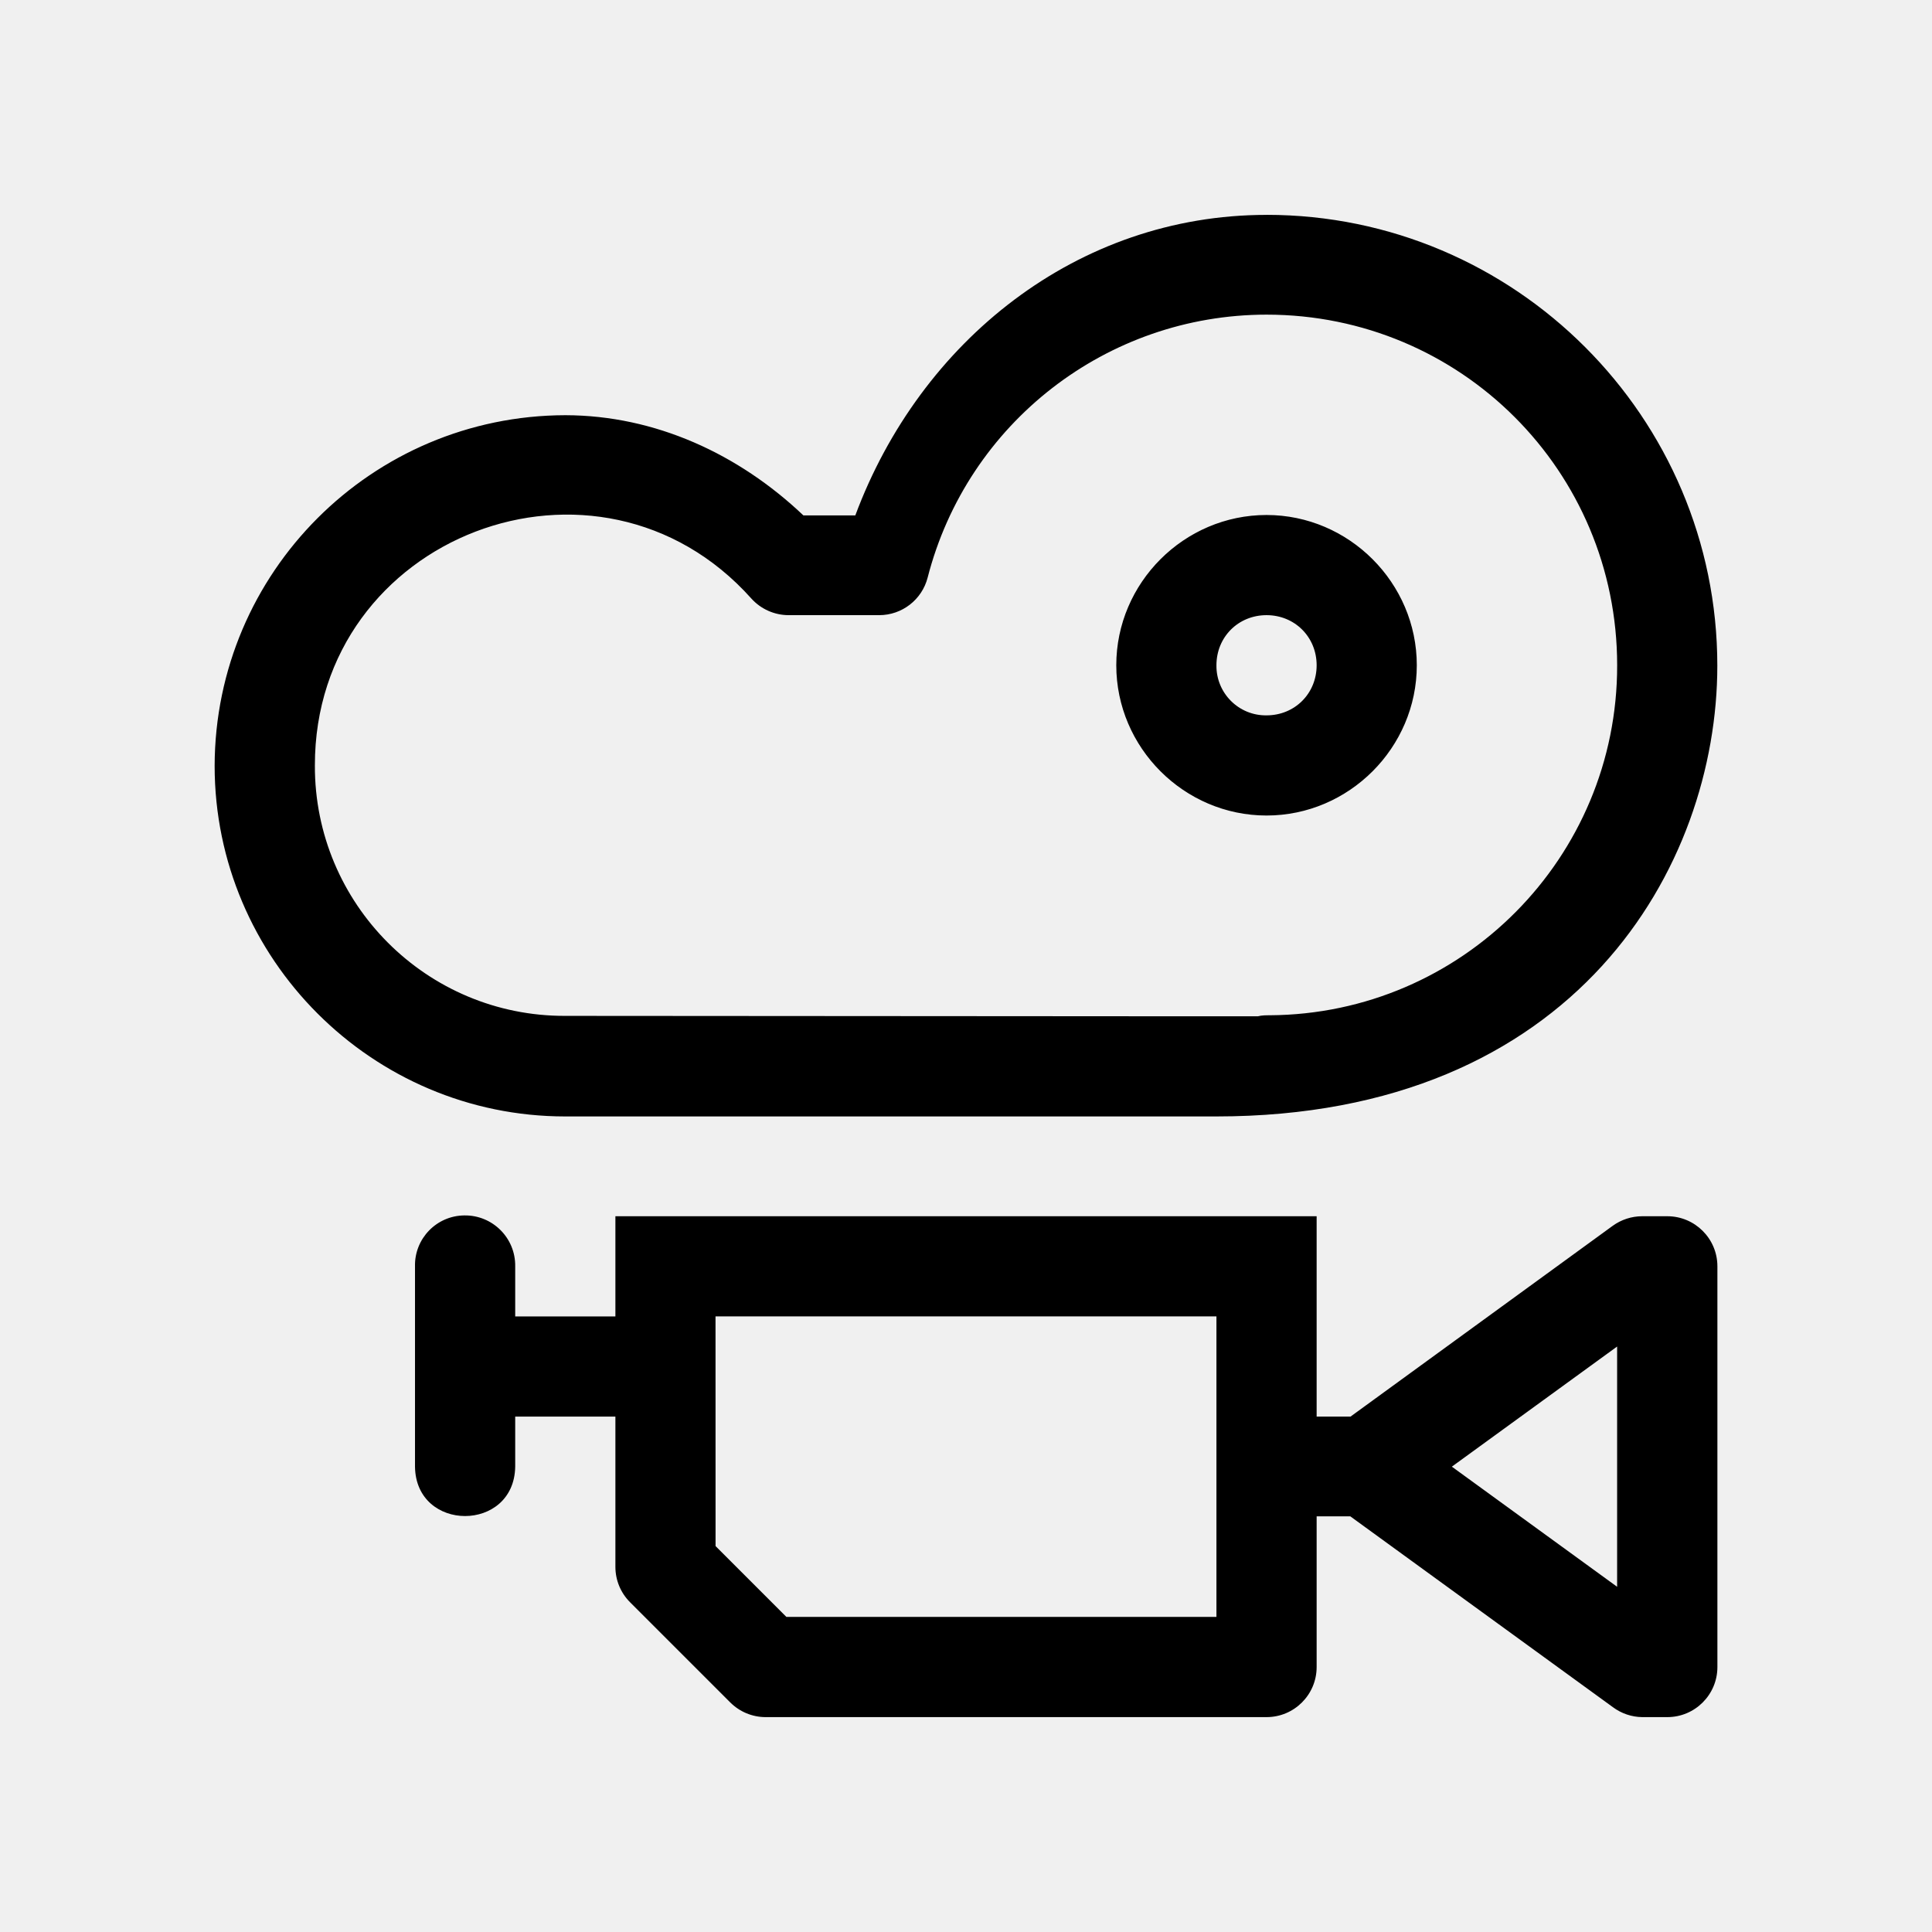
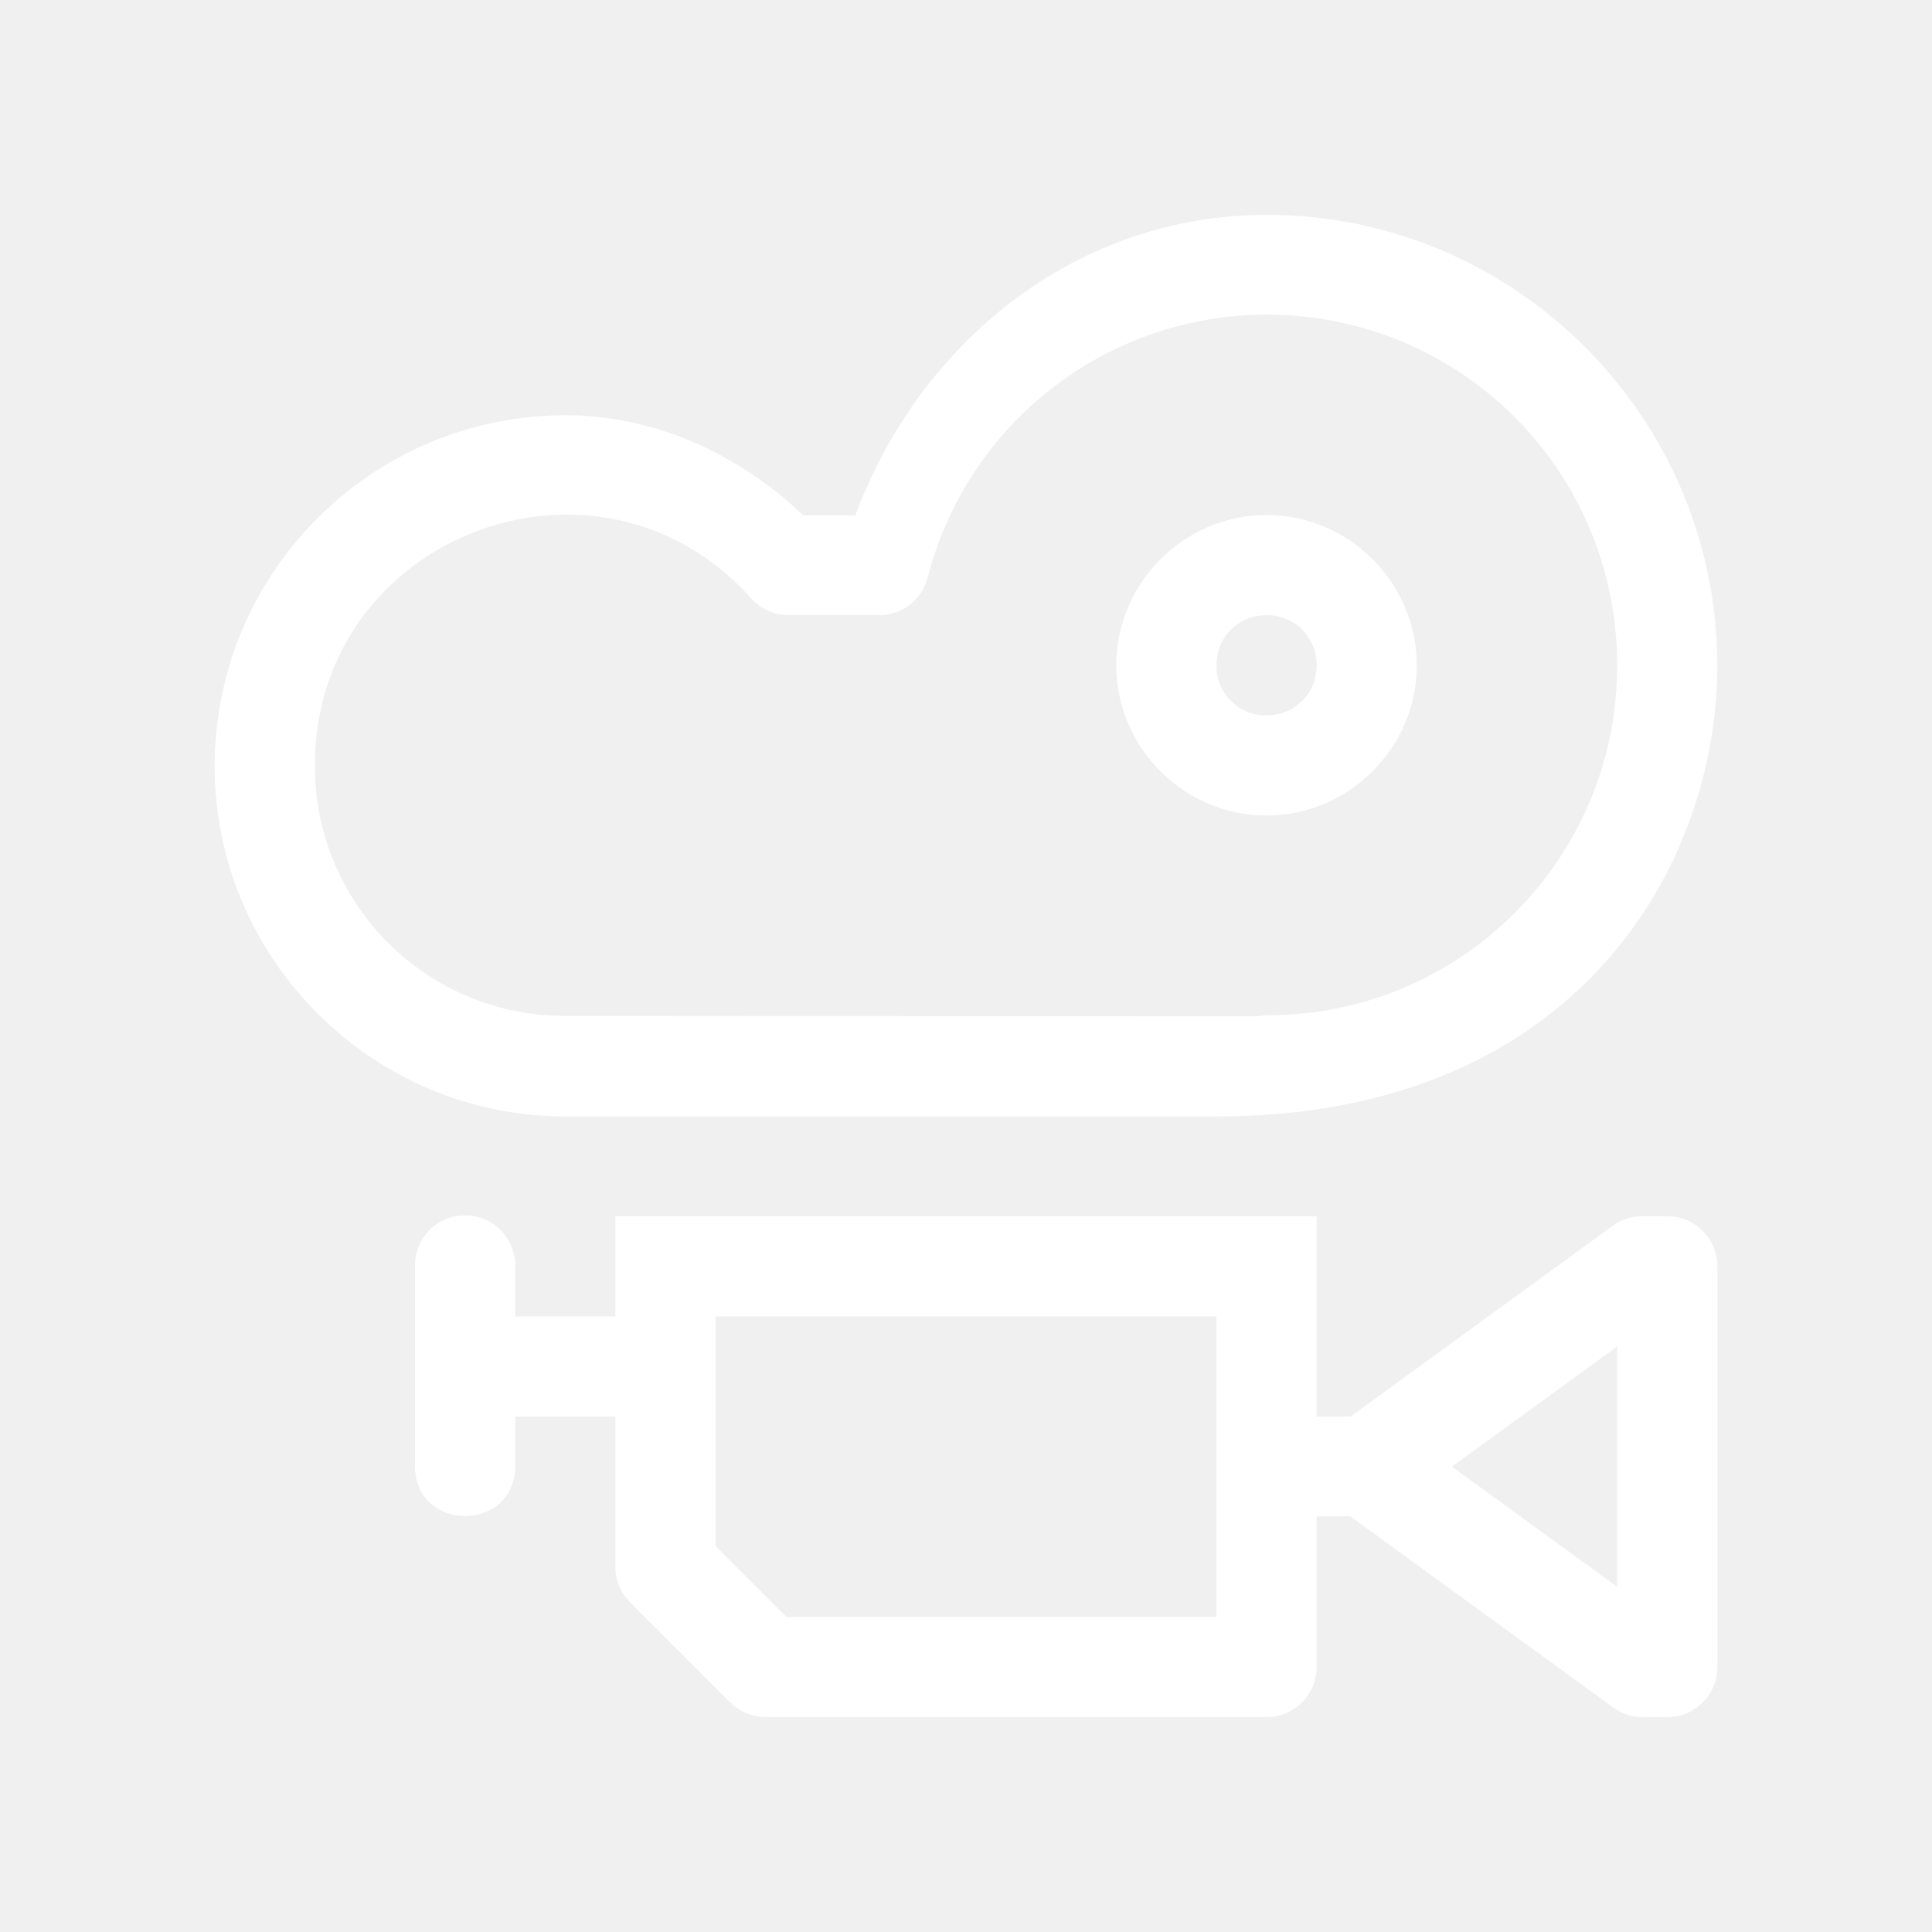
<svg xmlns="http://www.w3.org/2000/svg" width="180" height="180" viewBox="0 0 47.625 47.625" version="1.1" id="svg1" xml:space="preserve">
  <defs id="defs1">
        
        
        
    </defs>
-   <path id="path1" style="stroke-width:2.469" d="m 31.221,5.297 c -4.667,0 -8.537,3.111 -10.137,7.408 h -1.28 c -1.595,-1.514 -3.65,-2.465 -5.865,-2.47 h -0.005 c -4.769,0.011 -8.632,3.874 -8.643,8.643 0,4.759 3.884,8.643 8.643,8.643 h 14.817 1.23 c 8.875,0 12.352,-6.174 12.352,-11.113 0,-6.124 -4.988,-11.112 -11.113,-11.112 z m 0,2.459 c 4.788,0 8.643,3.855 8.643,8.643 0.007,4.744 -3.822,8.601 -8.566,8.628 -0.096,0 -0.193,1.1e-4 -0.289,0.025 h -2.257 l -14.817,-0.01 c -3.414,0.011 -6.184,-2.76 -6.173,-6.174 -0.006,-5.663 6.985,-8.336 10.759,-4.114 0.235,0.261 0.57,0.41 0.921,0.41 h 2.23 c 0.563,-1.38e-4 1.055,-0.381 1.195,-0.926 0.98,-3.813 4.417,-6.48 8.354,-6.482 z m 0,4.939 c -2.032,0 -3.704,1.672 -3.704,3.704 0,2.032 1.672,3.704 3.704,3.704 2.032,0 3.704,-1.672 3.704,-3.704 0,-2.032 -1.672,-3.704 -3.704,-3.704 z m 0,2.469 c 0.696,0 1.235,0.539 1.235,1.235 0,0.696 -0.538,1.235 -1.235,1.235 -0.686,0.01 -1.244,-0.549 -1.235,-1.235 0,-0.696 0.538,-1.235 1.235,-1.235 z m -19.776,14.797 c -0.684,0.007 -1.23,0.571 -1.215,1.255 v 4.939 c 0.022,1.622 2.445,1.622 2.47,0 v -1.235 h 2.47 v 3.704 c 7e-5,0.327 0.129,0.64 0.36,0.871 l 2.47,2.47 c 0.232,0.232 0.546,0.363 0.874,0.363 h 12.347 c 0.682,0 1.235,-0.553 1.235,-1.235 v -3.714 h 0.83 l 6.47,4.702 c 0.21,0.157 0.464,0.244 0.726,0.247 h 0.618 c 0.682,0 1.235,-0.553 1.235,-1.235 v -9.877 c 0,-0.682 -0.553,-1.235 -1.235,-1.235 h -0.618 c -0.262,2.95e-4 -0.517,0.083 -0.729,0.237 l -6.462,4.702 h -0.835 V 29.981 H 15.17 v 2.47 h -2.47 v -1.235 c 0.011,-0.697 -0.557,-1.266 -1.255,-1.255 z m 6.193,2.489 h 12.348 v 7.408 h -10.601 l -1.746,-1.746 z m 22.225,0.743 v 5.922 l -4.074,-2.961 z" />
+   <path id="path1" style="stroke-width:2.469;fill:#ffffff" d="m 31.221,5.297 c -4.667,0 -8.537,3.111 -10.137,7.408 h -1.28 c -1.595,-1.514 -3.65,-2.465 -5.865,-2.47 h -0.005 c -4.769,0.011 -8.632,3.874 -8.643,8.643 0,4.759 3.884,8.643 8.643,8.643 h 14.817 1.23 c 8.875,0 12.352,-6.174 12.352,-11.113 0,-6.124 -4.988,-11.112 -11.113,-11.112 z m 0,2.459 c 4.788,0 8.643,3.855 8.643,8.643 0.007,4.744 -3.822,8.601 -8.566,8.628 -0.096,0 -0.193,1.1e-4 -0.289,0.025 h -2.257 l -14.817,-0.01 c -3.414,0.011 -6.184,-2.76 -6.173,-6.174 -0.006,-5.663 6.985,-8.336 10.759,-4.114 0.235,0.261 0.57,0.41 0.921,0.41 h 2.23 c 0.563,-1.38e-4 1.055,-0.381 1.195,-0.926 0.98,-3.813 4.417,-6.48 8.354,-6.482 z m 0,4.939 c -2.032,0 -3.704,1.672 -3.704,3.704 0,2.032 1.672,3.704 3.704,3.704 2.032,0 3.704,-1.672 3.704,-3.704 0,-2.032 -1.672,-3.704 -3.704,-3.704 z m 0,2.469 c 0.696,0 1.235,0.539 1.235,1.235 0,0.696 -0.538,1.235 -1.235,1.235 -0.686,0.01 -1.244,-0.549 -1.235,-1.235 0,-0.696 0.538,-1.235 1.235,-1.235 z m -19.776,14.797 c -0.684,0.007 -1.23,0.571 -1.215,1.255 v 4.939 c 0.022,1.622 2.445,1.622 2.47,0 v -1.235 h 2.47 v 3.704 c 7e-5,0.327 0.129,0.64 0.36,0.871 l 2.47,2.47 c 0.232,0.232 0.546,0.363 0.874,0.363 h 12.347 c 0.682,0 1.235,-0.553 1.235,-1.235 v -3.714 h 0.83 l 6.47,4.702 c 0.21,0.157 0.464,0.244 0.726,0.247 h 0.618 c 0.682,0 1.235,-0.553 1.235,-1.235 v -9.877 c 0,-0.682 -0.553,-1.235 -1.235,-1.235 h -0.618 c -0.262,2.95e-4 -0.517,0.083 -0.729,0.237 l -6.462,4.702 h -0.835 V 29.981 H 15.17 v 2.47 h -2.47 v -1.235 c 0.011,-0.697 -0.557,-1.266 -1.255,-1.255 z m 6.193,2.489 h 12.348 v 7.408 h -10.601 l -1.746,-1.746 z m 22.225,0.743 v 5.922 l -4.074,-2.961 z" />
</svg>
